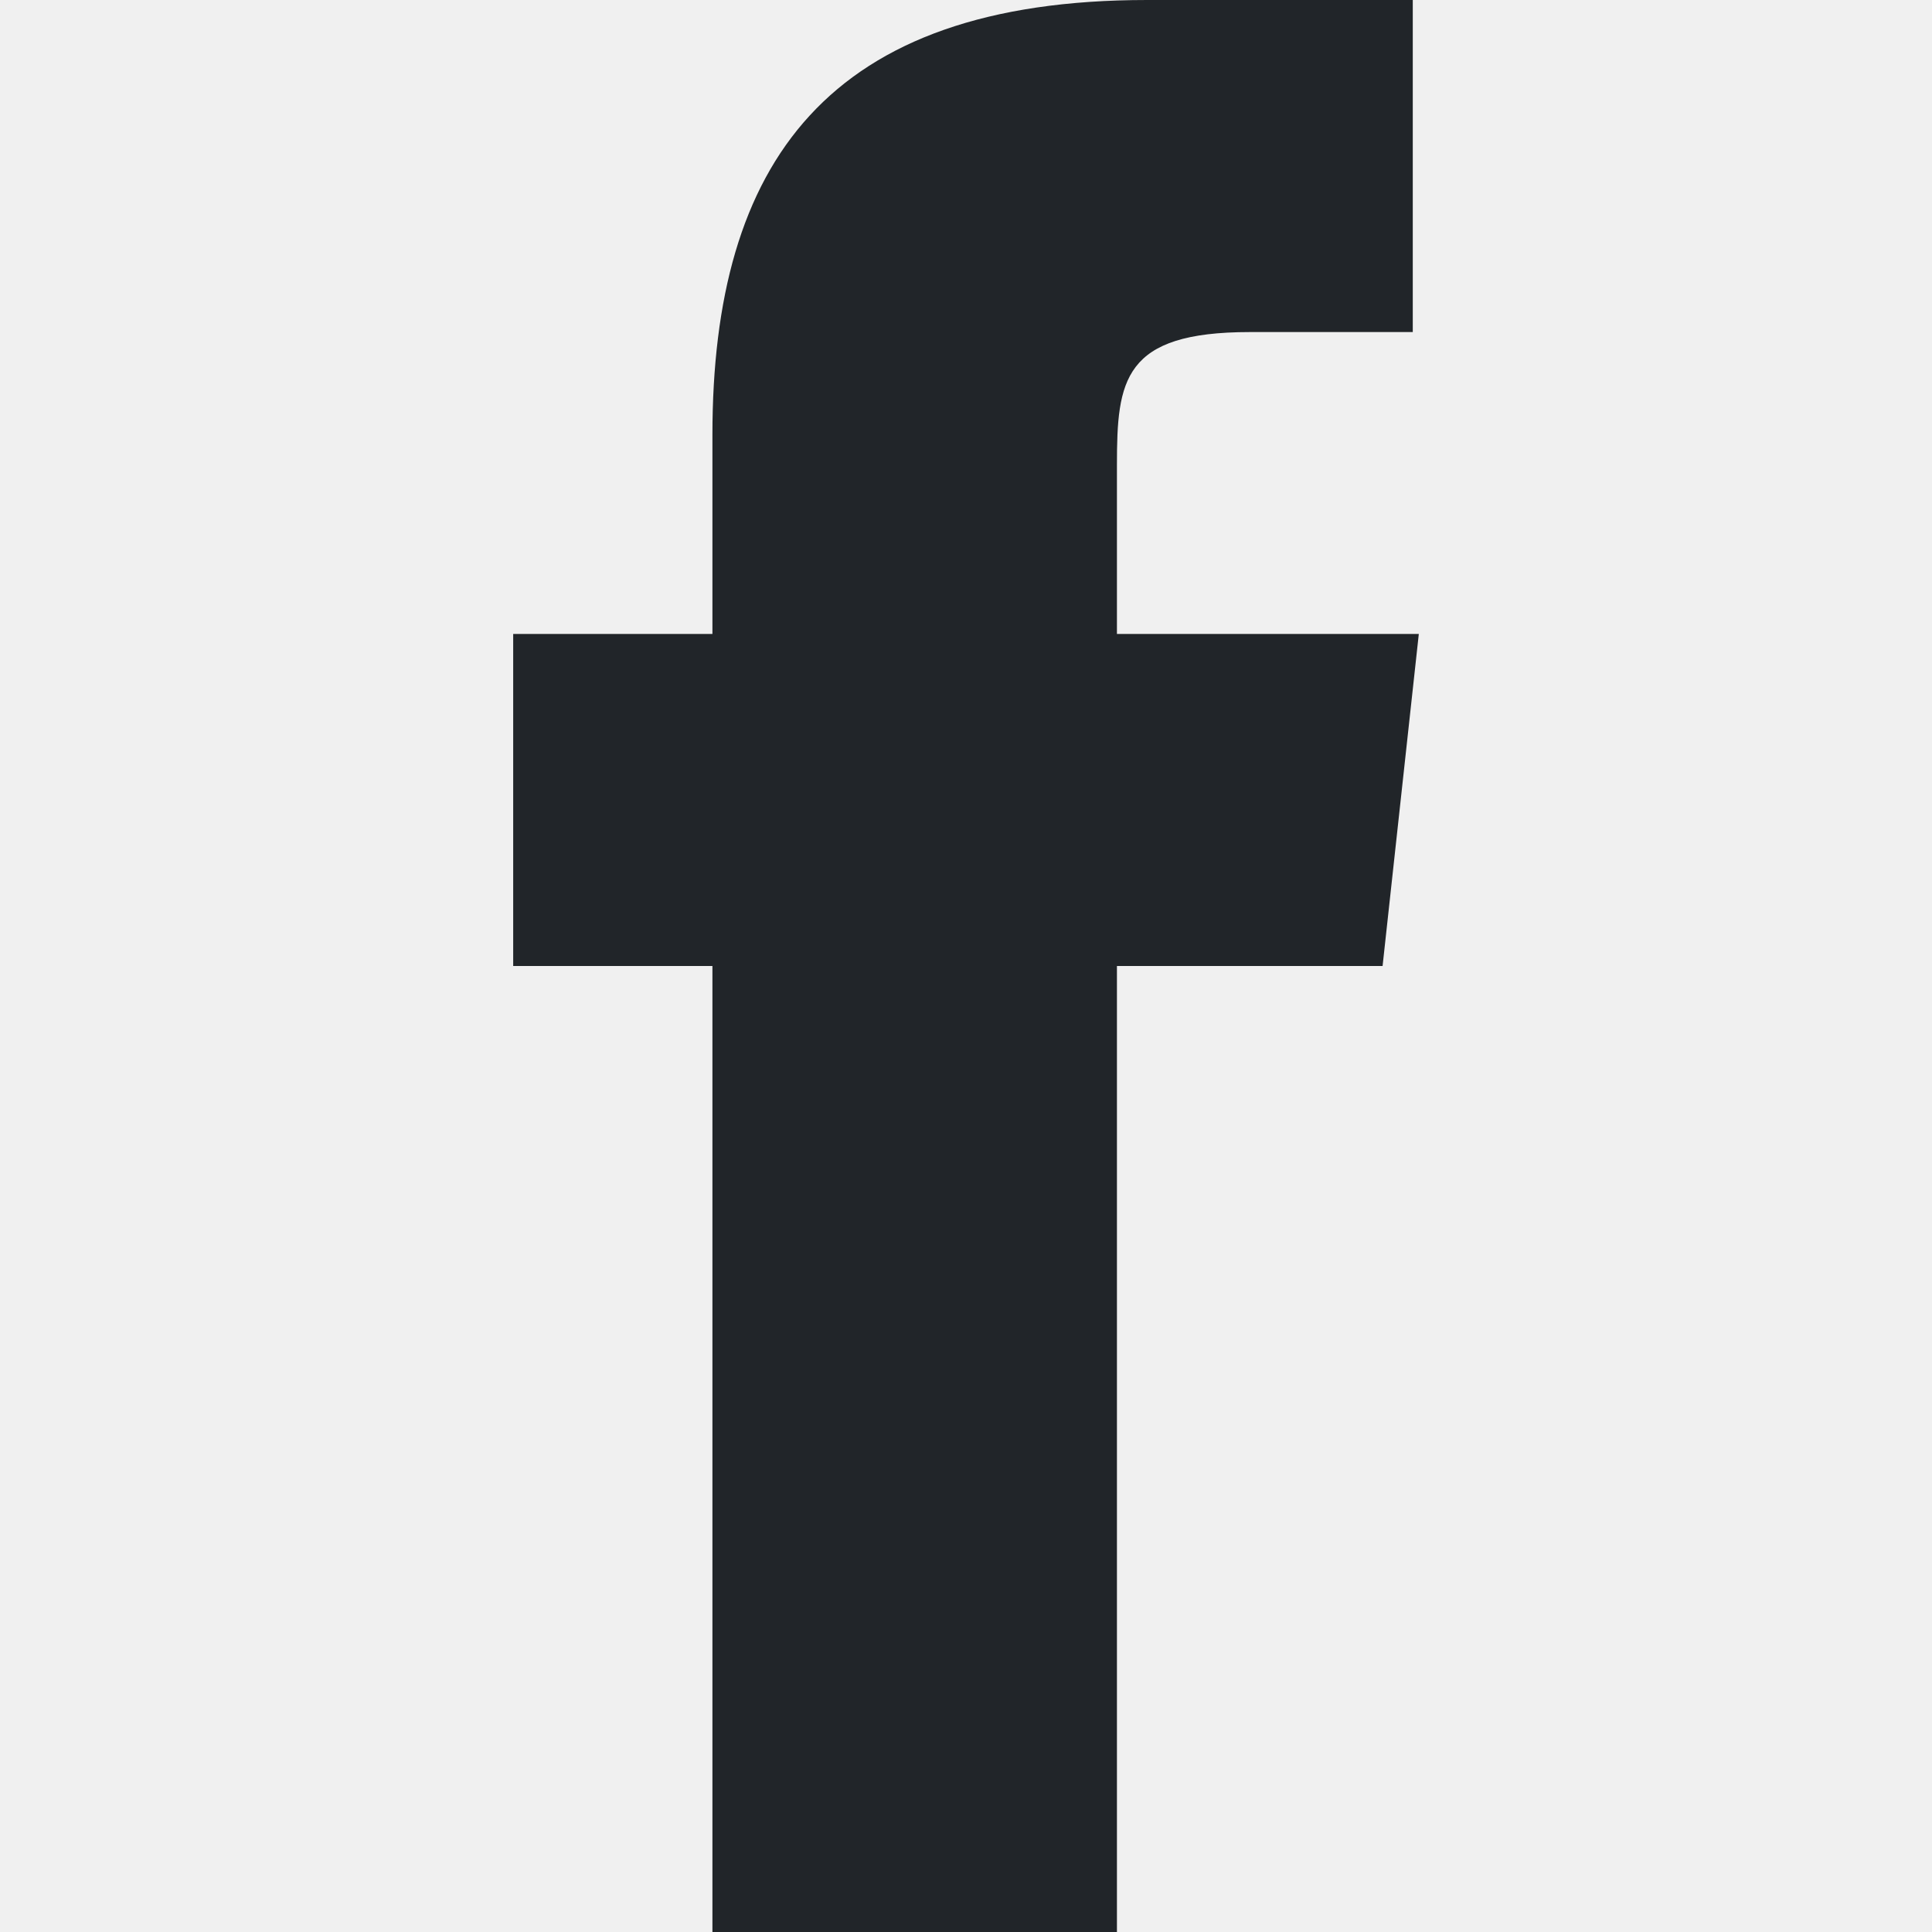
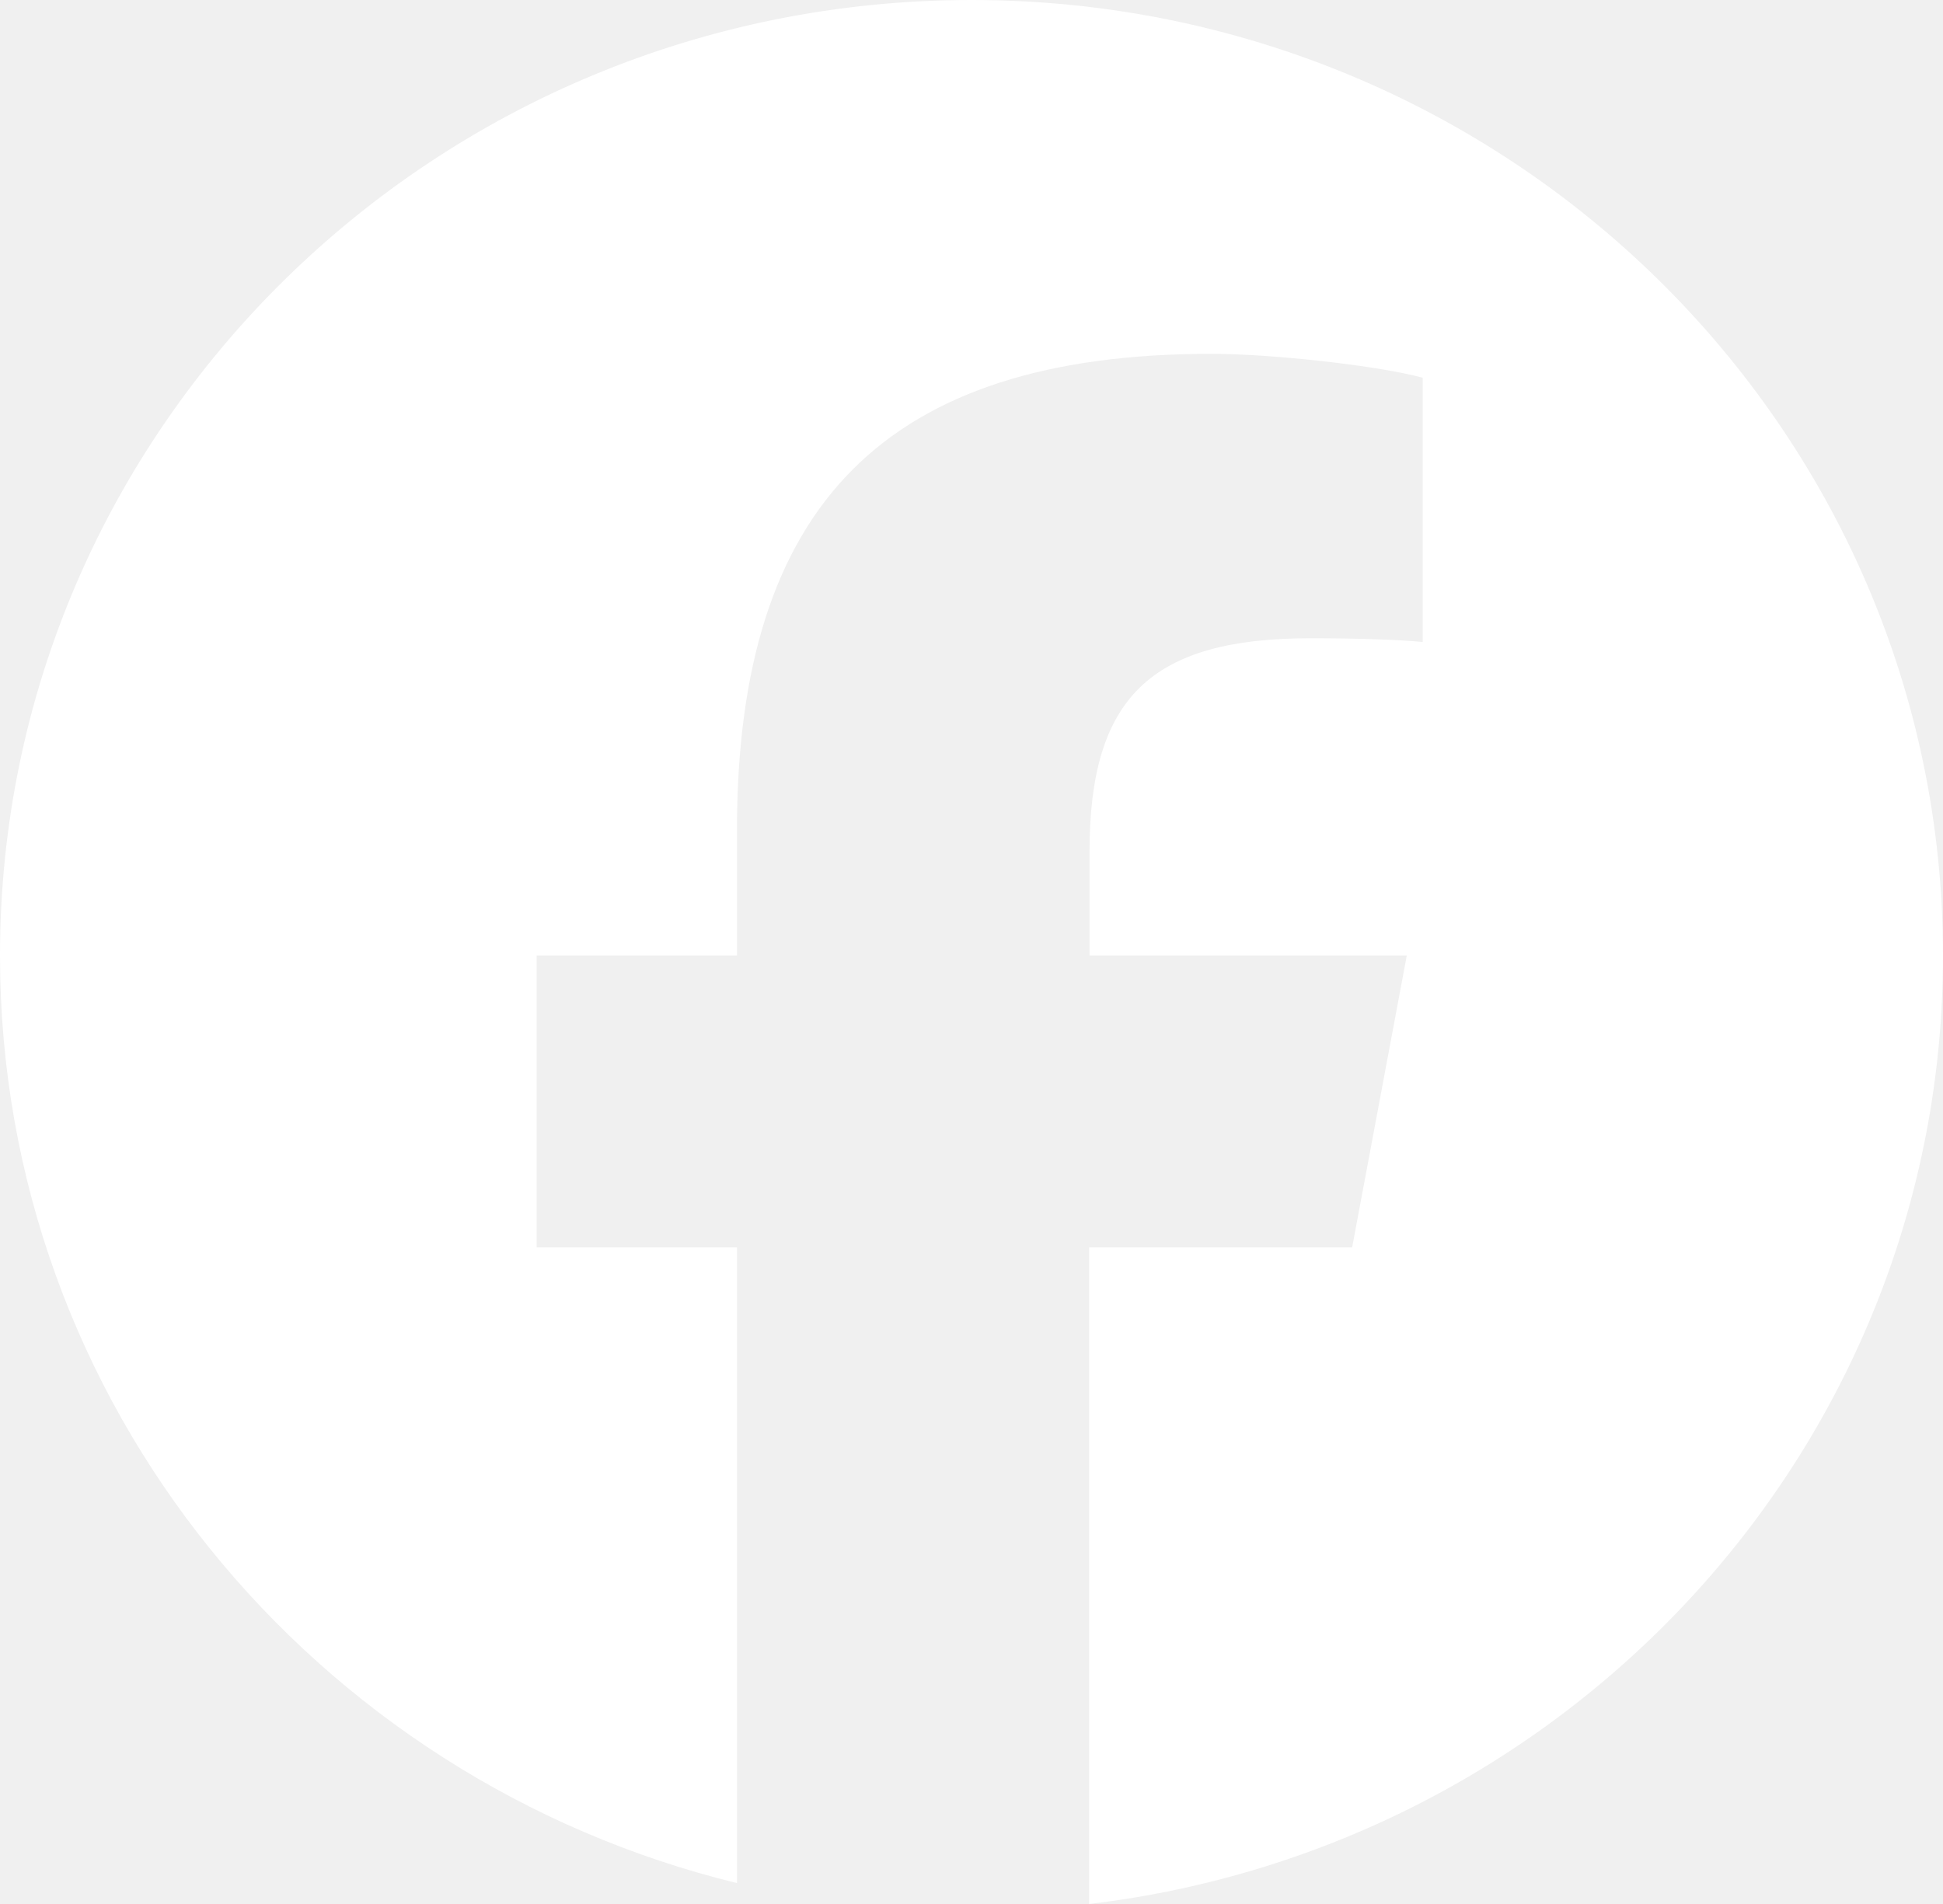
- <svg xmlns="http://www.w3.org/2000/svg" width="14" height="14" viewBox="0 0 32 32">
-   <path fill="#212529" d="M11.8 32h6.7V16h4.4l.6-5.5h-5V7.7c0-1.4.1-2.2 2.2-2.2h2.7V0H19c-5.3 0-7.2 2.7-7.2 7.2v3.3H8.5V16h3.3v16z" />
+ <svg xmlns="http://www.w3.org/2000/svg" width="50" height="49" viewBox="0 0 50 49" fill="none">
+   <path d="M50 24.591C50 11.008 38.809 0 25 0C11.191 0 0 11.008 0 24.591C0 36.118 8.076 45.801 18.965 48.462V32.103H13.809V24.591H18.965V21.354C18.965 12.987 22.812 9.106 31.172 9.106C32.754 9.106 35.488 9.414 36.611 9.721V16.522C36.025 16.465 35 16.426 33.721 16.426C29.619 16.426 28.037 17.953 28.037 21.921V24.591H36.201L34.795 32.103H28.027V49C40.41 47.53 50 37.166 50 24.591Z" fill="white" />
</svg>
